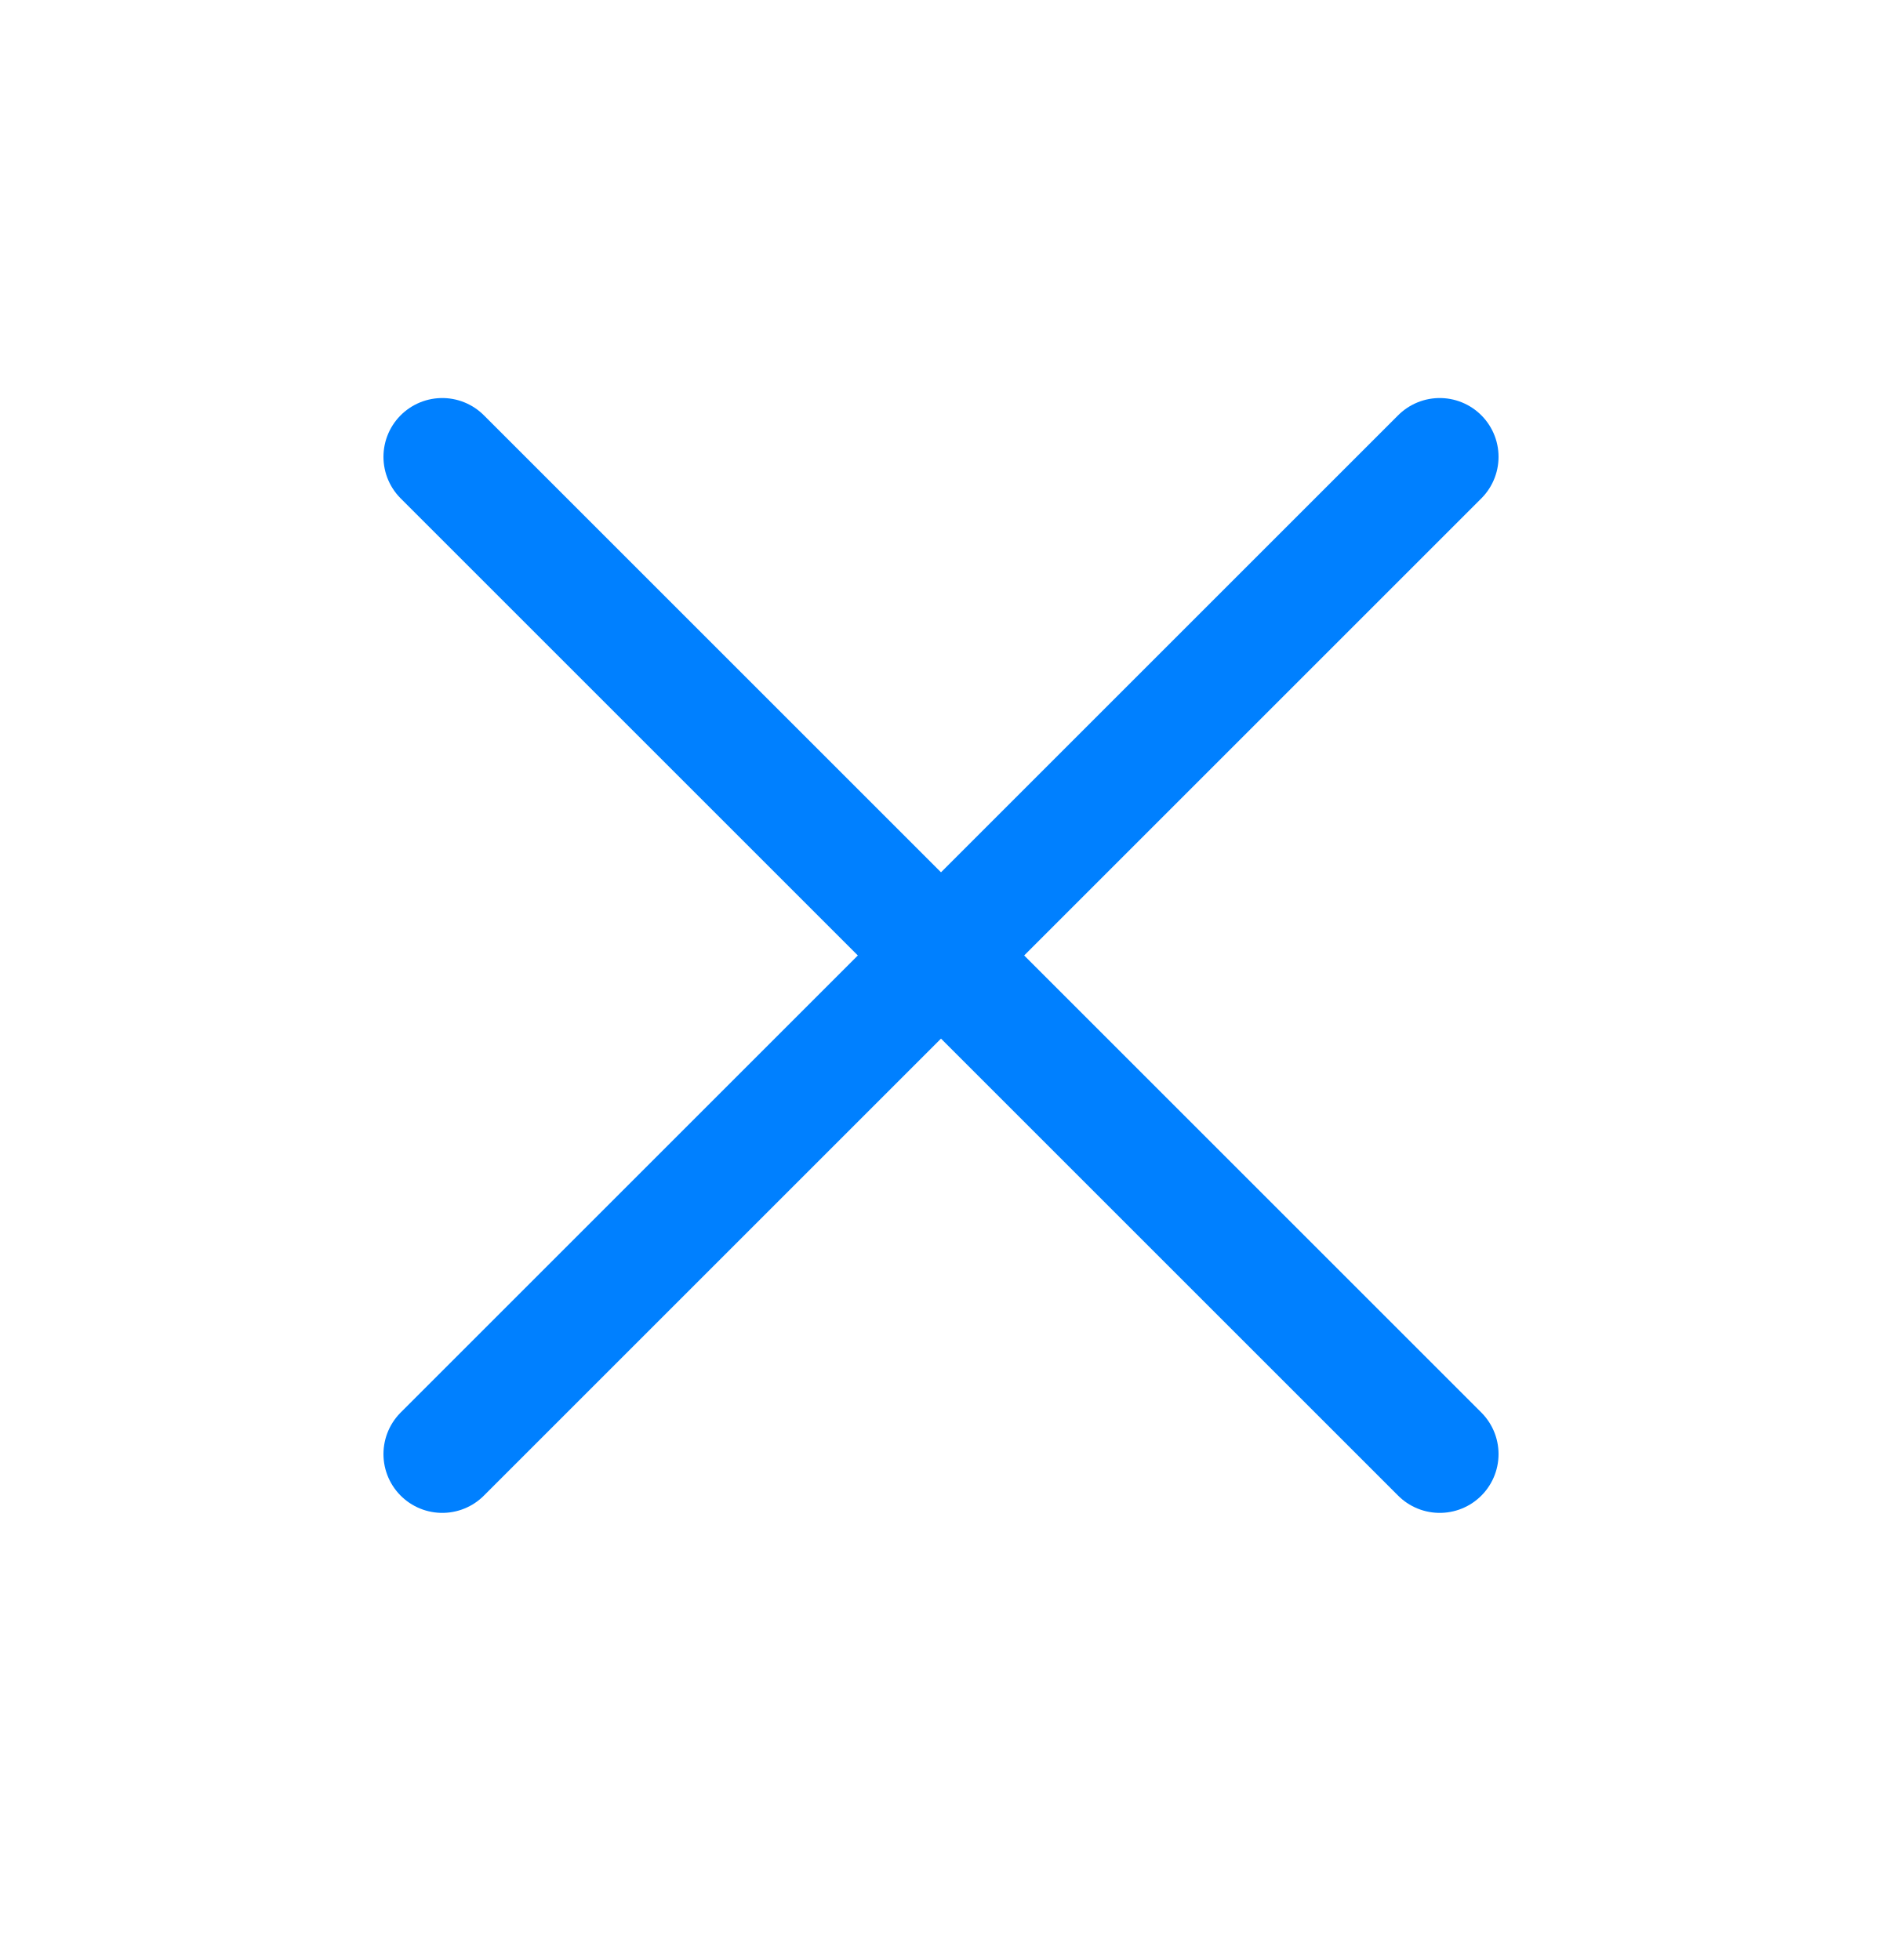
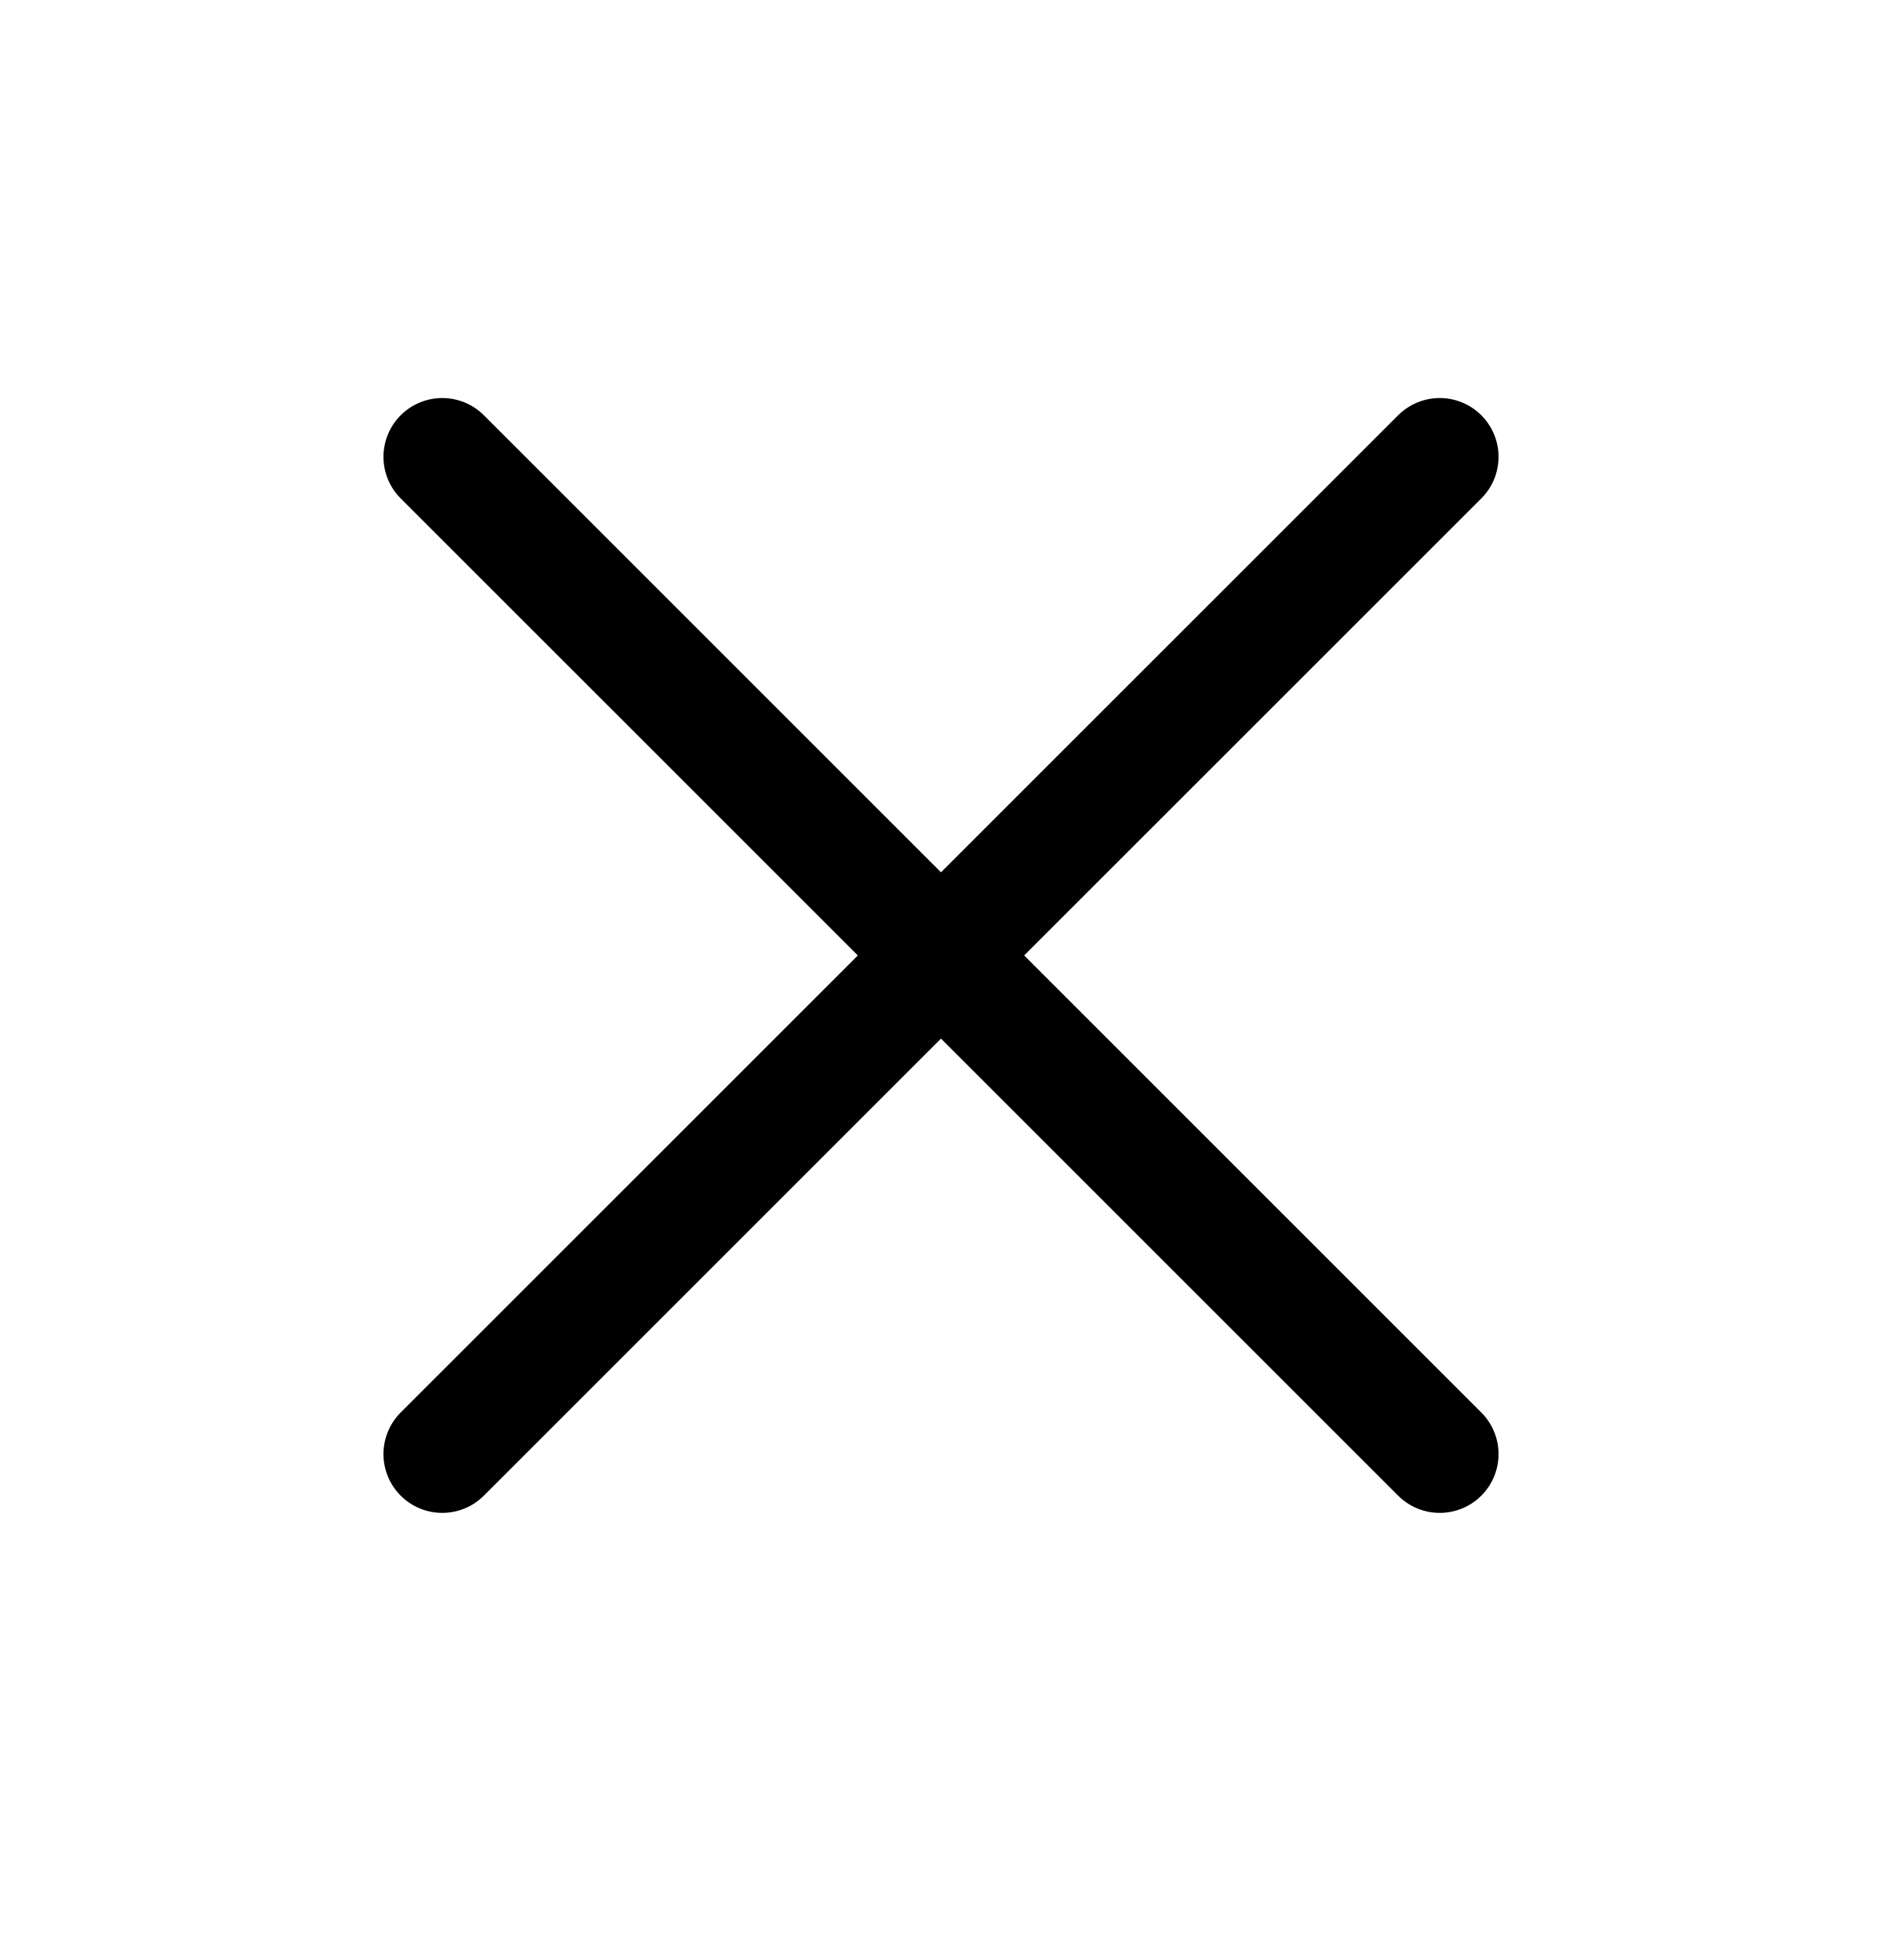
<svg xmlns="http://www.w3.org/2000/svg" width="24" height="25" viewBox="0 0 24 25" fill="none">
-   <path d="M18.36 18.547L5.64 5.827" stroke="#0080FF" stroke-width="1.5" stroke-linecap="round" stroke-linejoin="bevel" />
-   <path d="M18.36 5.827L5.64 18.547" stroke="#0080FF" stroke-width="1.5" stroke-linecap="round" stroke-linejoin="bevel" />
+   <path d="M18.36 18.547L5.64 5.827" stroke="currentColor" stroke-width="1.5" stroke-linecap="round" stroke-linejoin="bevel" />
+   <path d="M18.36 5.827L5.64 18.547" stroke="currentColor" stroke-width="1.5" stroke-linecap="round" stroke-linejoin="bevel" />
</svg>
